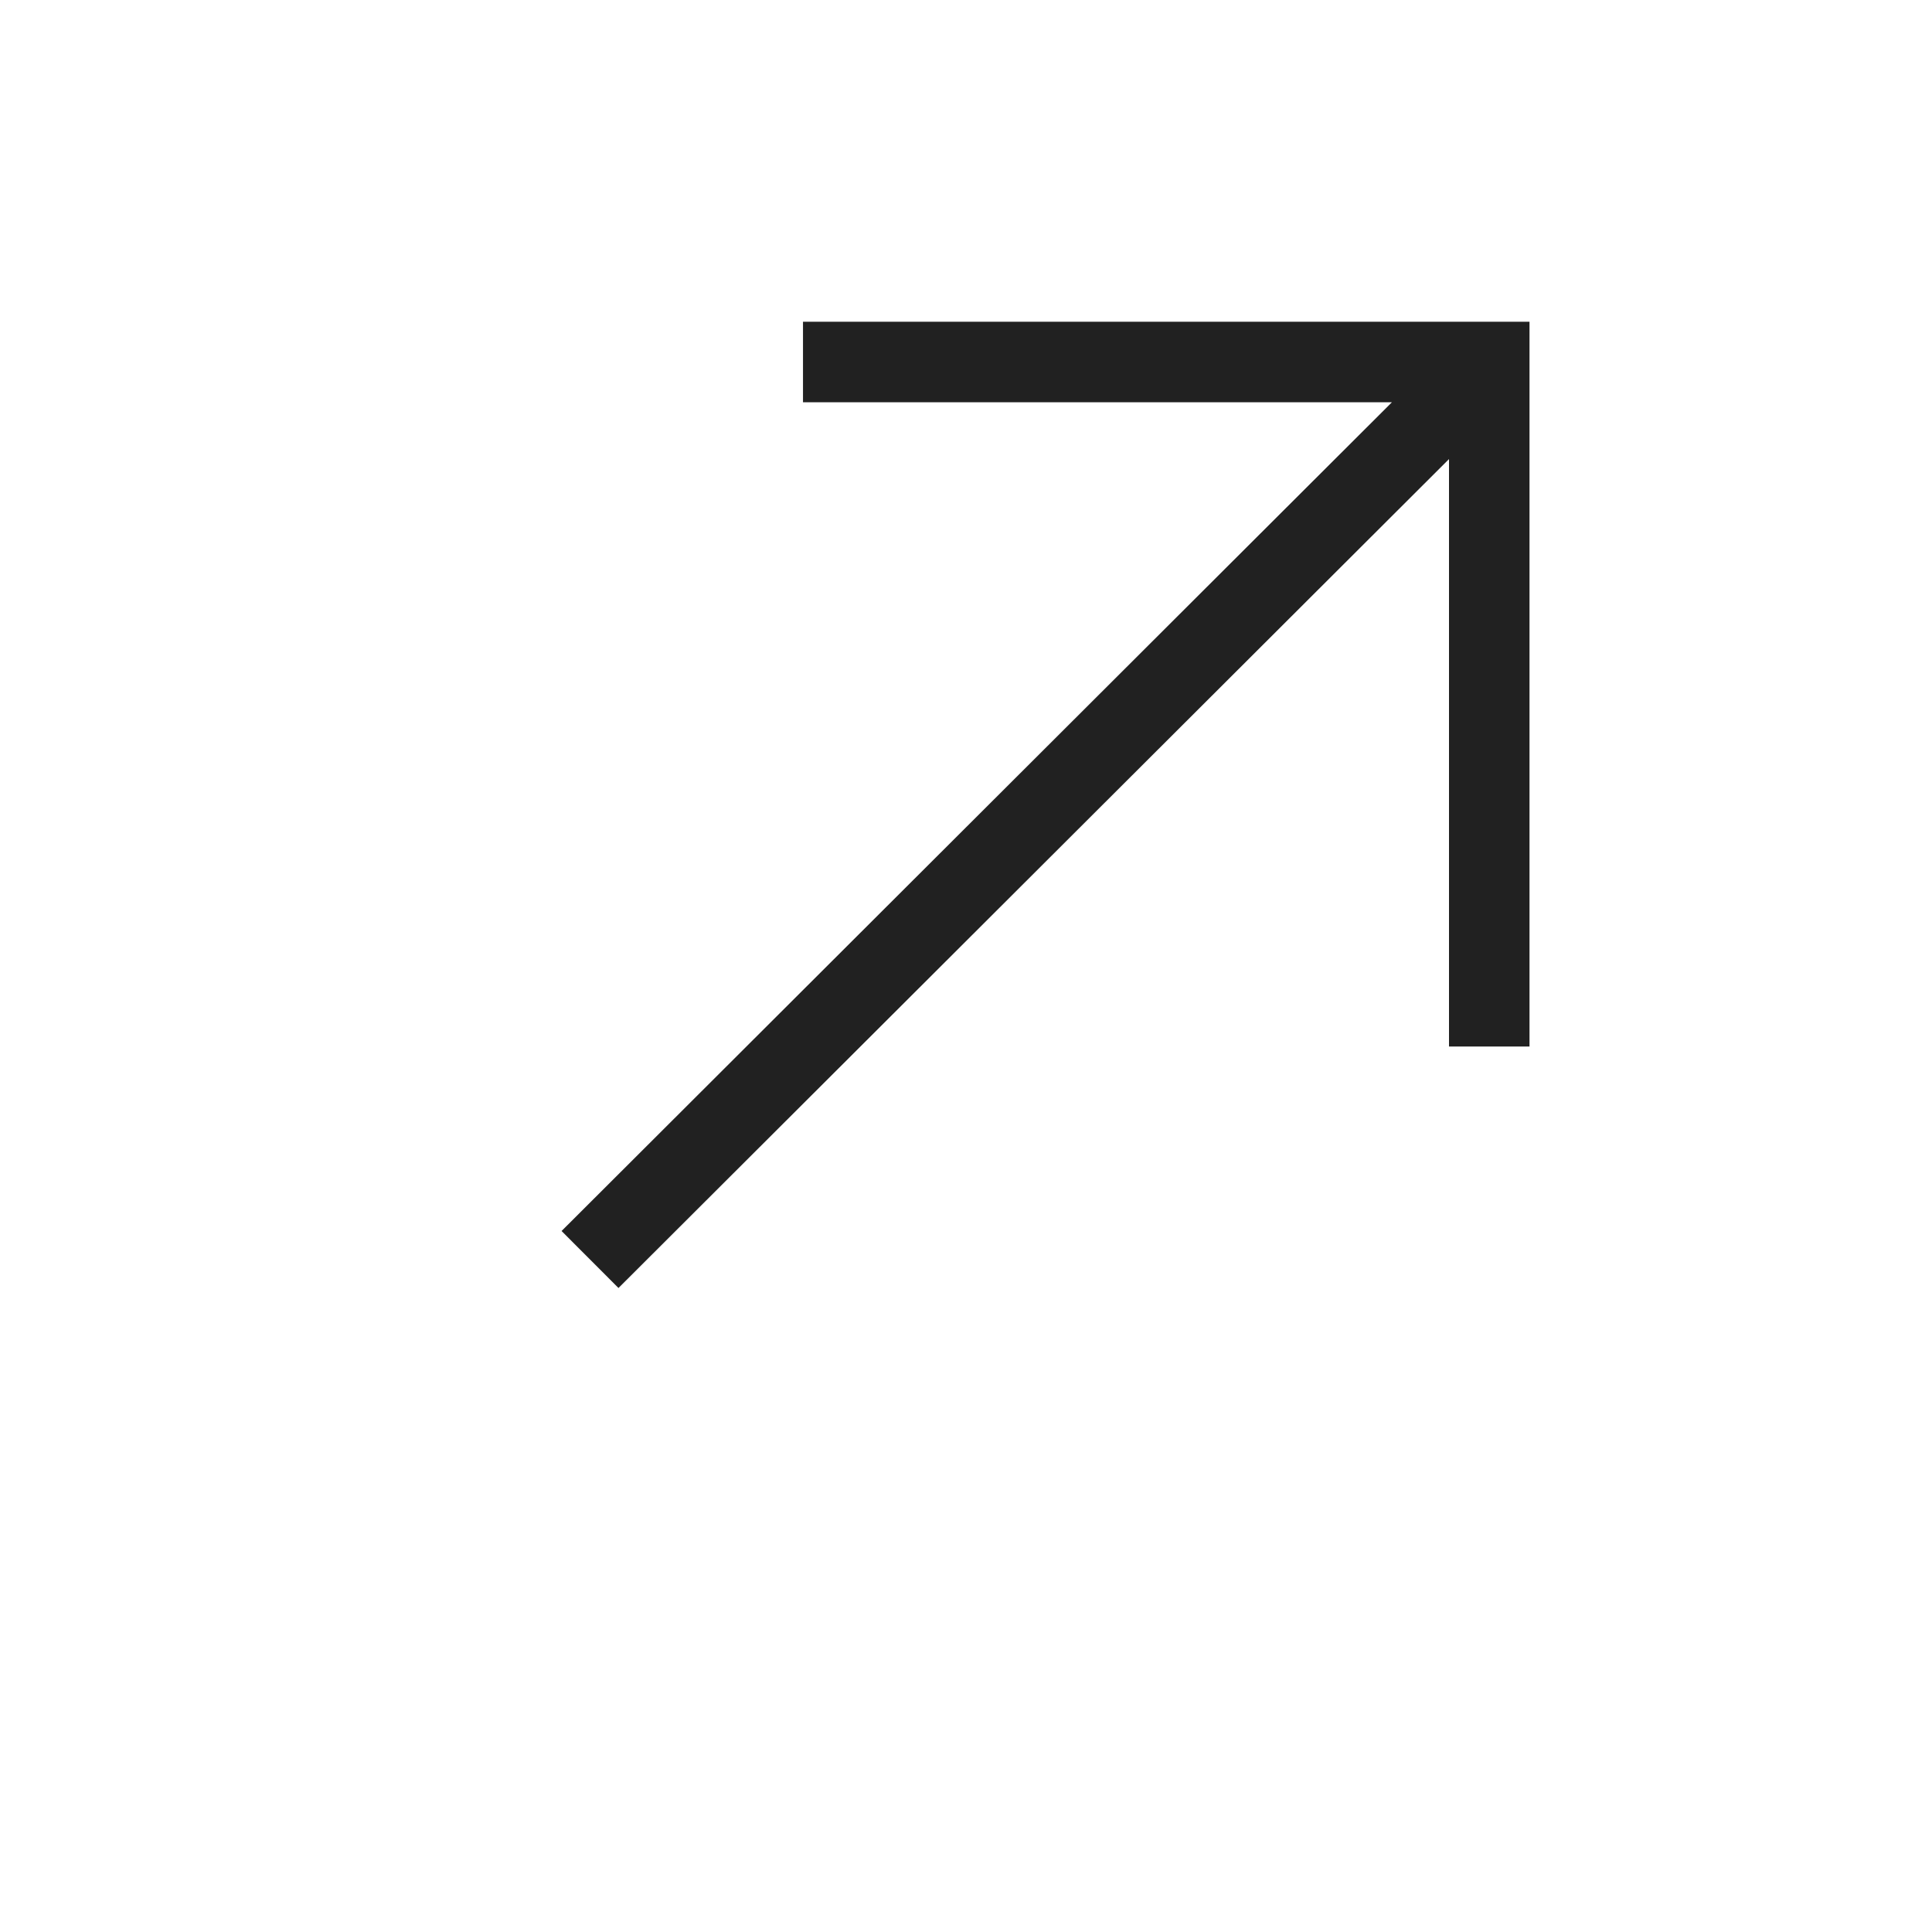
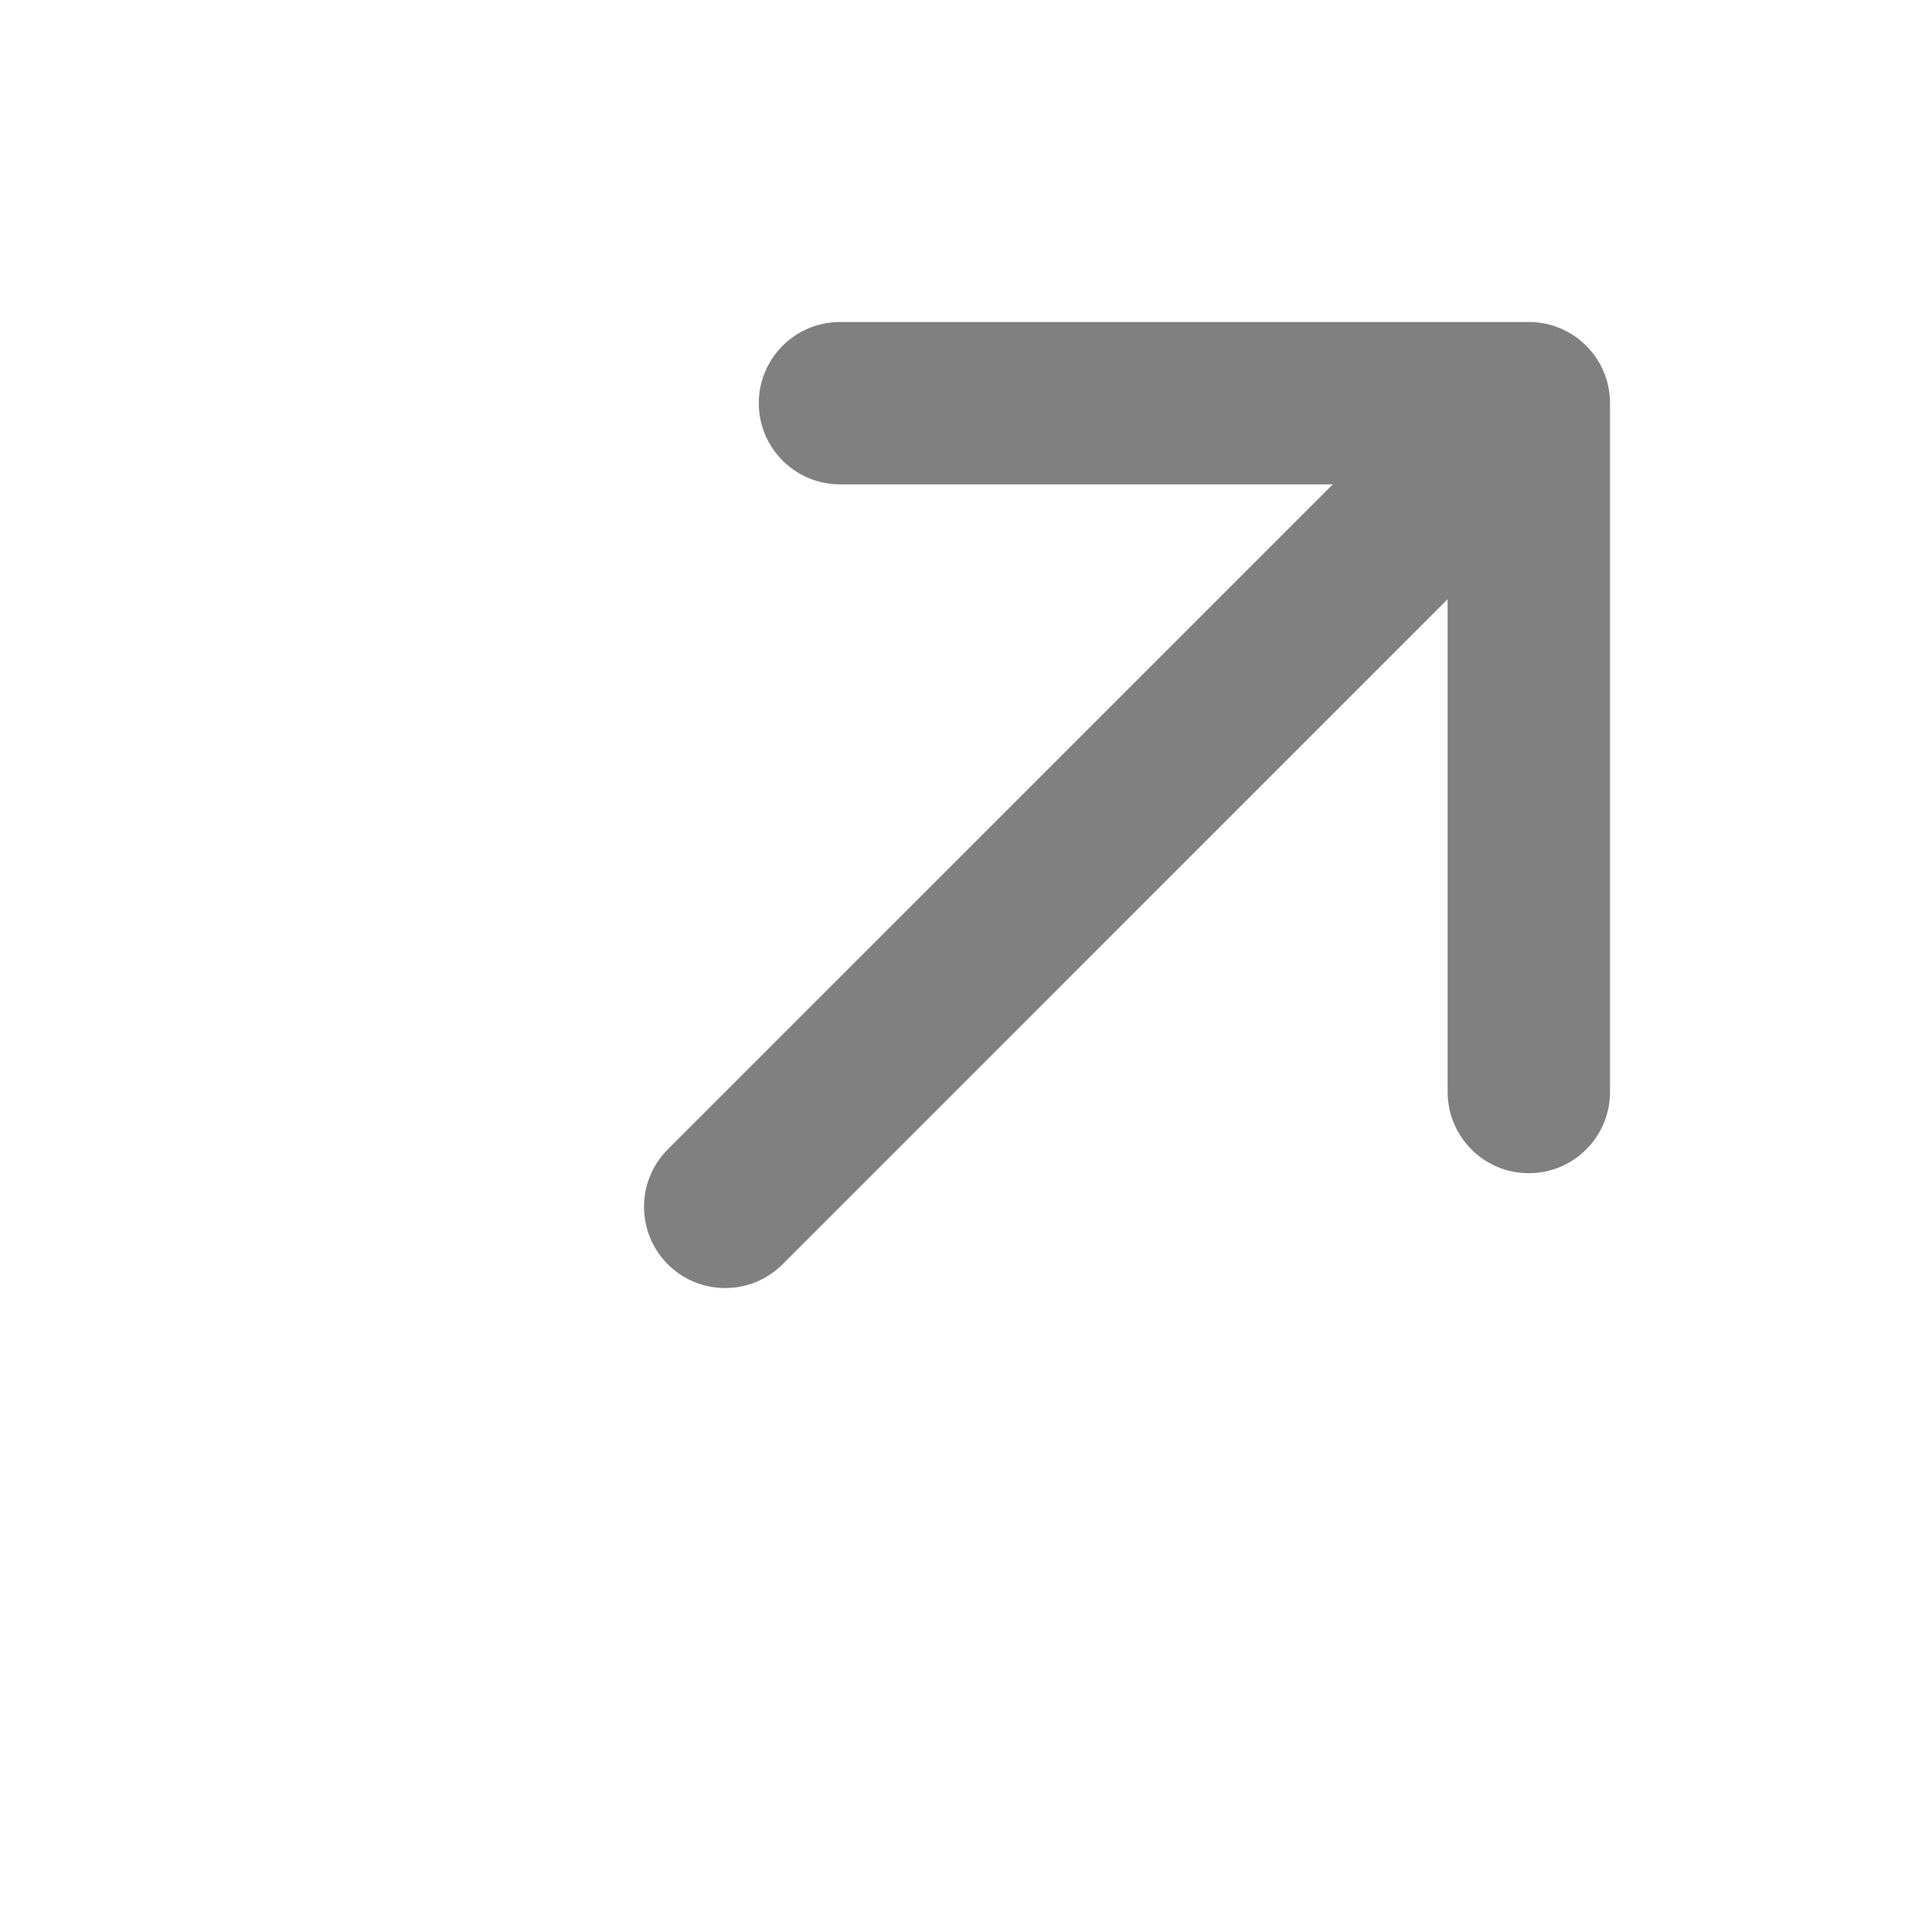
<svg xmlns="http://www.w3.org/2000/svg" width="24" height="24" viewBox="0 0 24 24" fill="none">
-   <path d="M19 3.997V13H18V5.703L7.683 16L6.976 15.292L17.291 4.997H9.975V3.997H19Z" fill="currentColor" fill-opacity="0.87" />
+   <path fill-rule="evenodd" clip-rule="evenodd" d="M8.295 15.705C8.689 16.099 9.328 16.099 9.722 15.705L17.983 7.443V13.565C17.983 14.122 18.435 14.574 18.992 14.574C19.549 14.574 20 14.122 20 13.565V5.008C20 4.452 19.549 4 18.992 4L10.435 4C9.878 4 9.426 4.452 9.426 5.008C9.426 5.565 9.878 6.017 10.435 6.017L16.557 6.017L8.295 14.278C7.902 14.672 7.902 15.311 8.295 15.705Z" fill="#808080" />
</svg>
